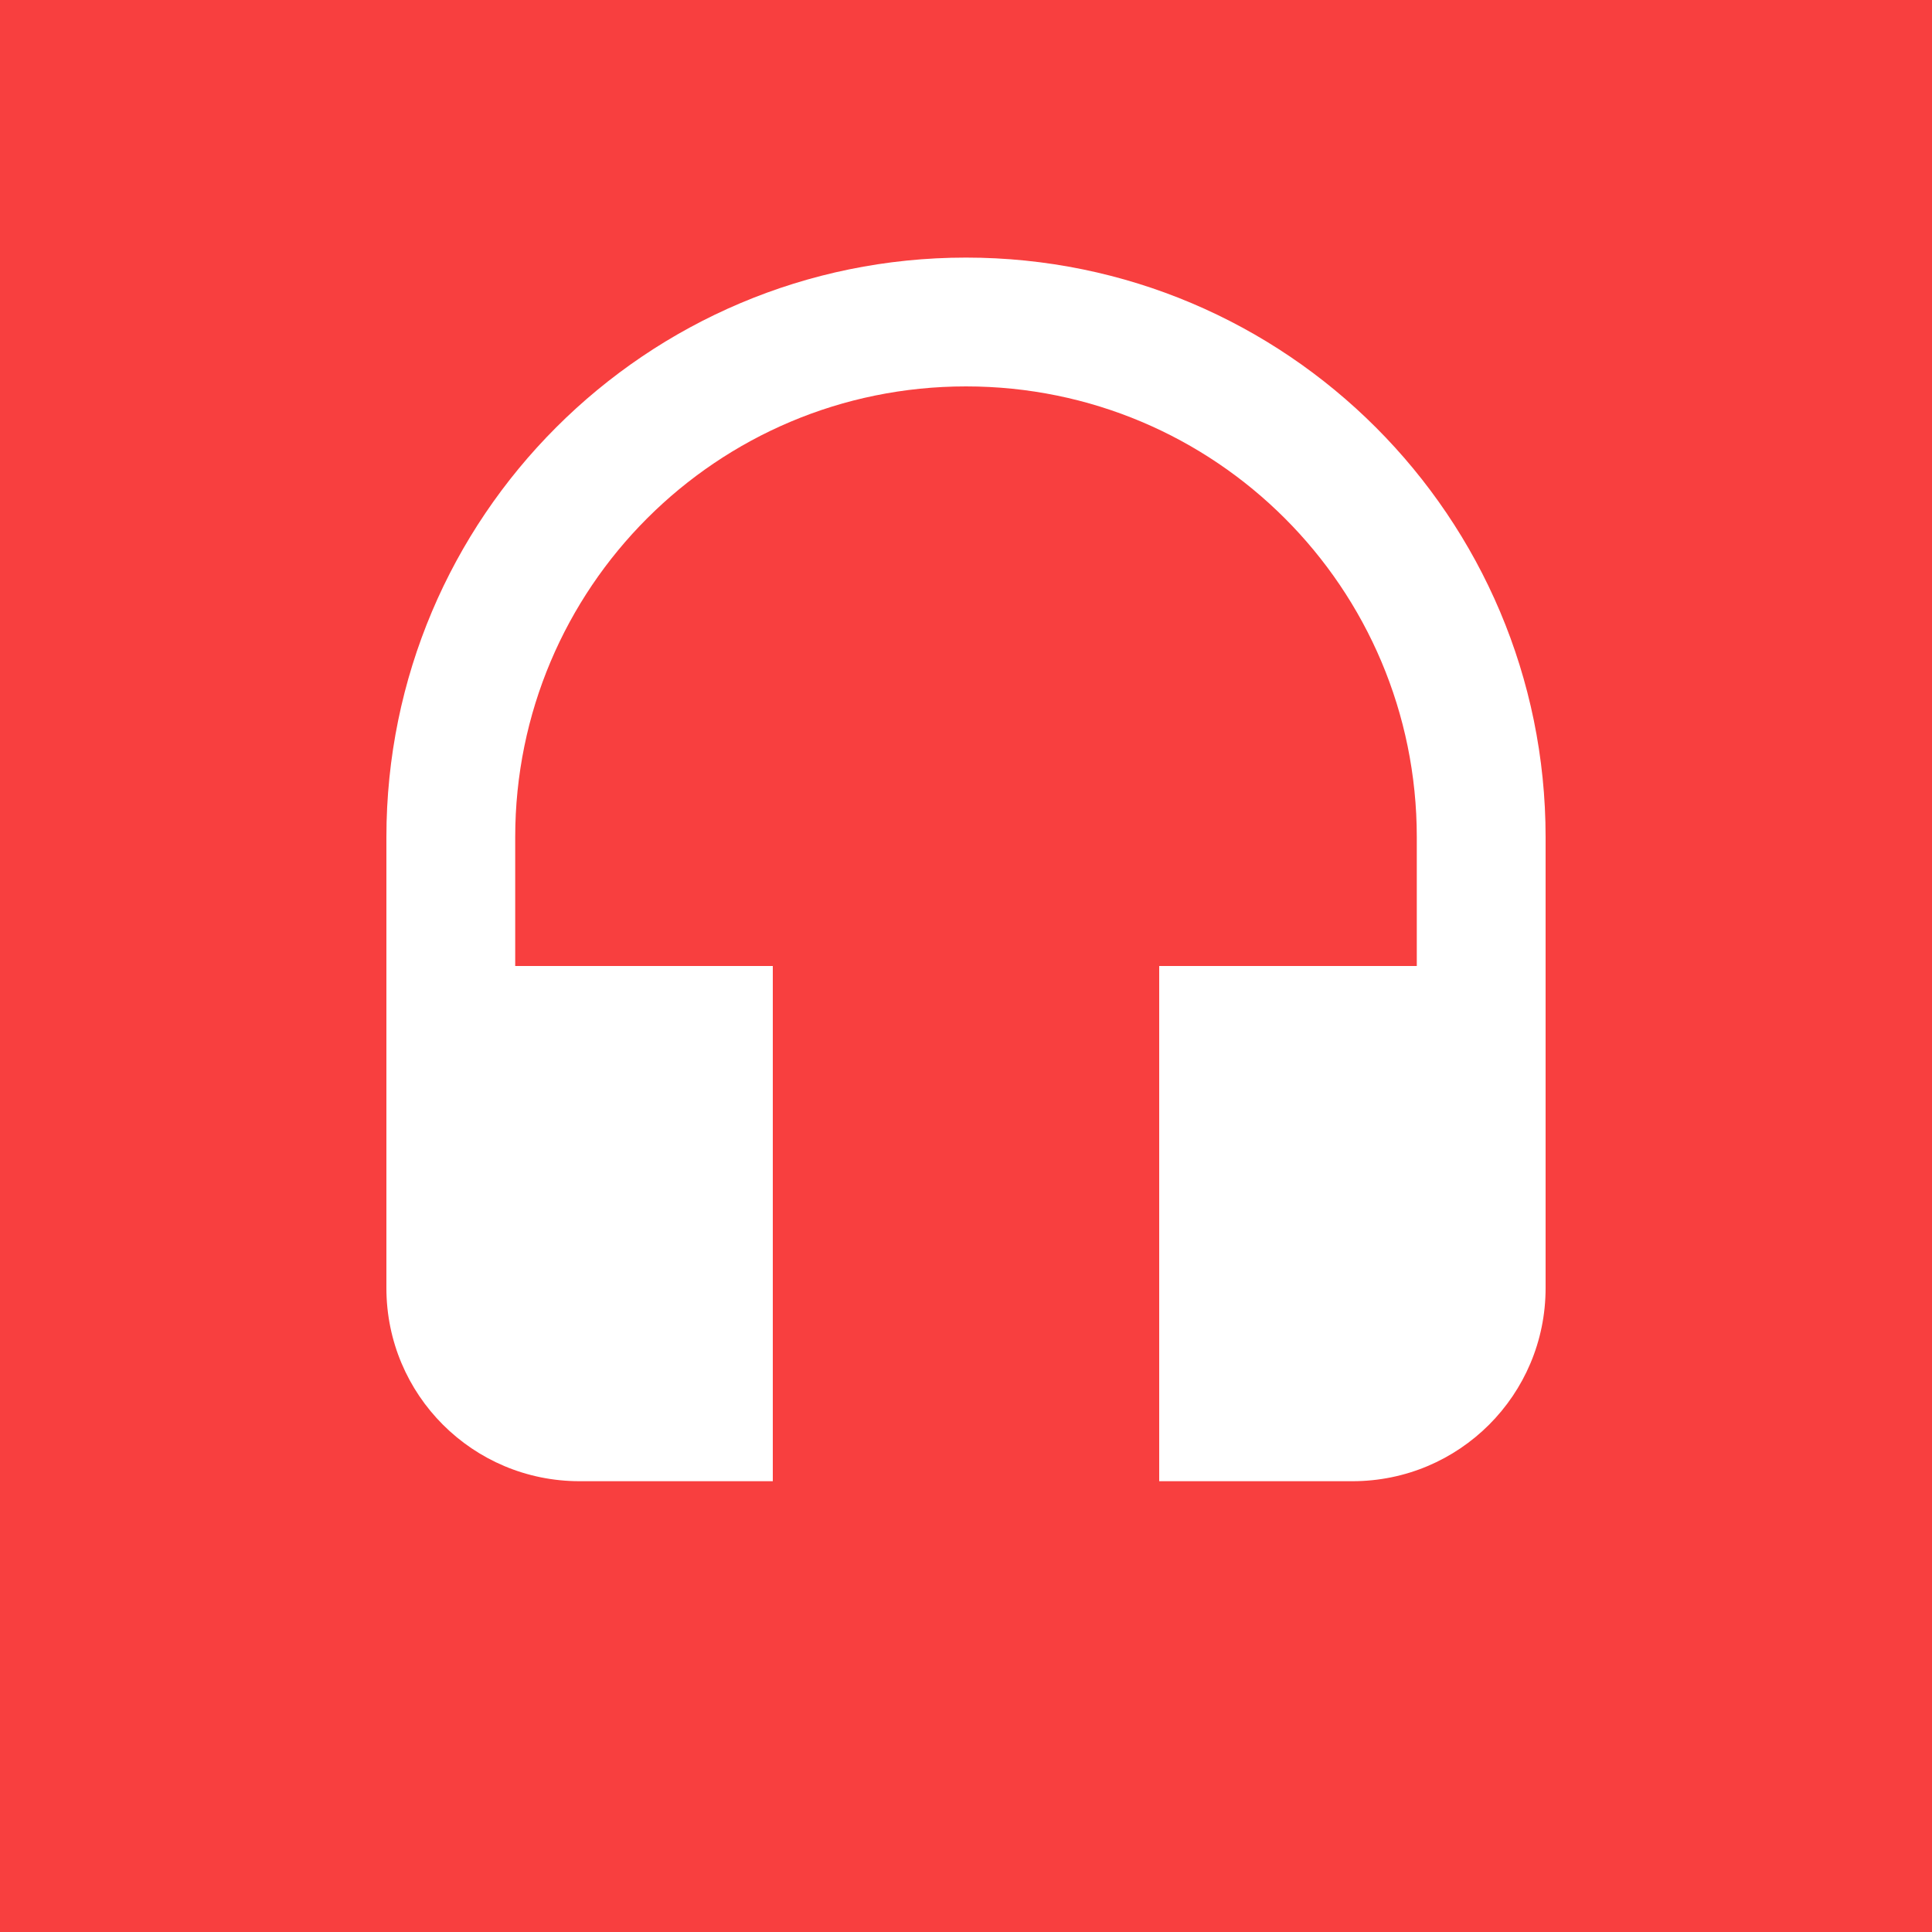
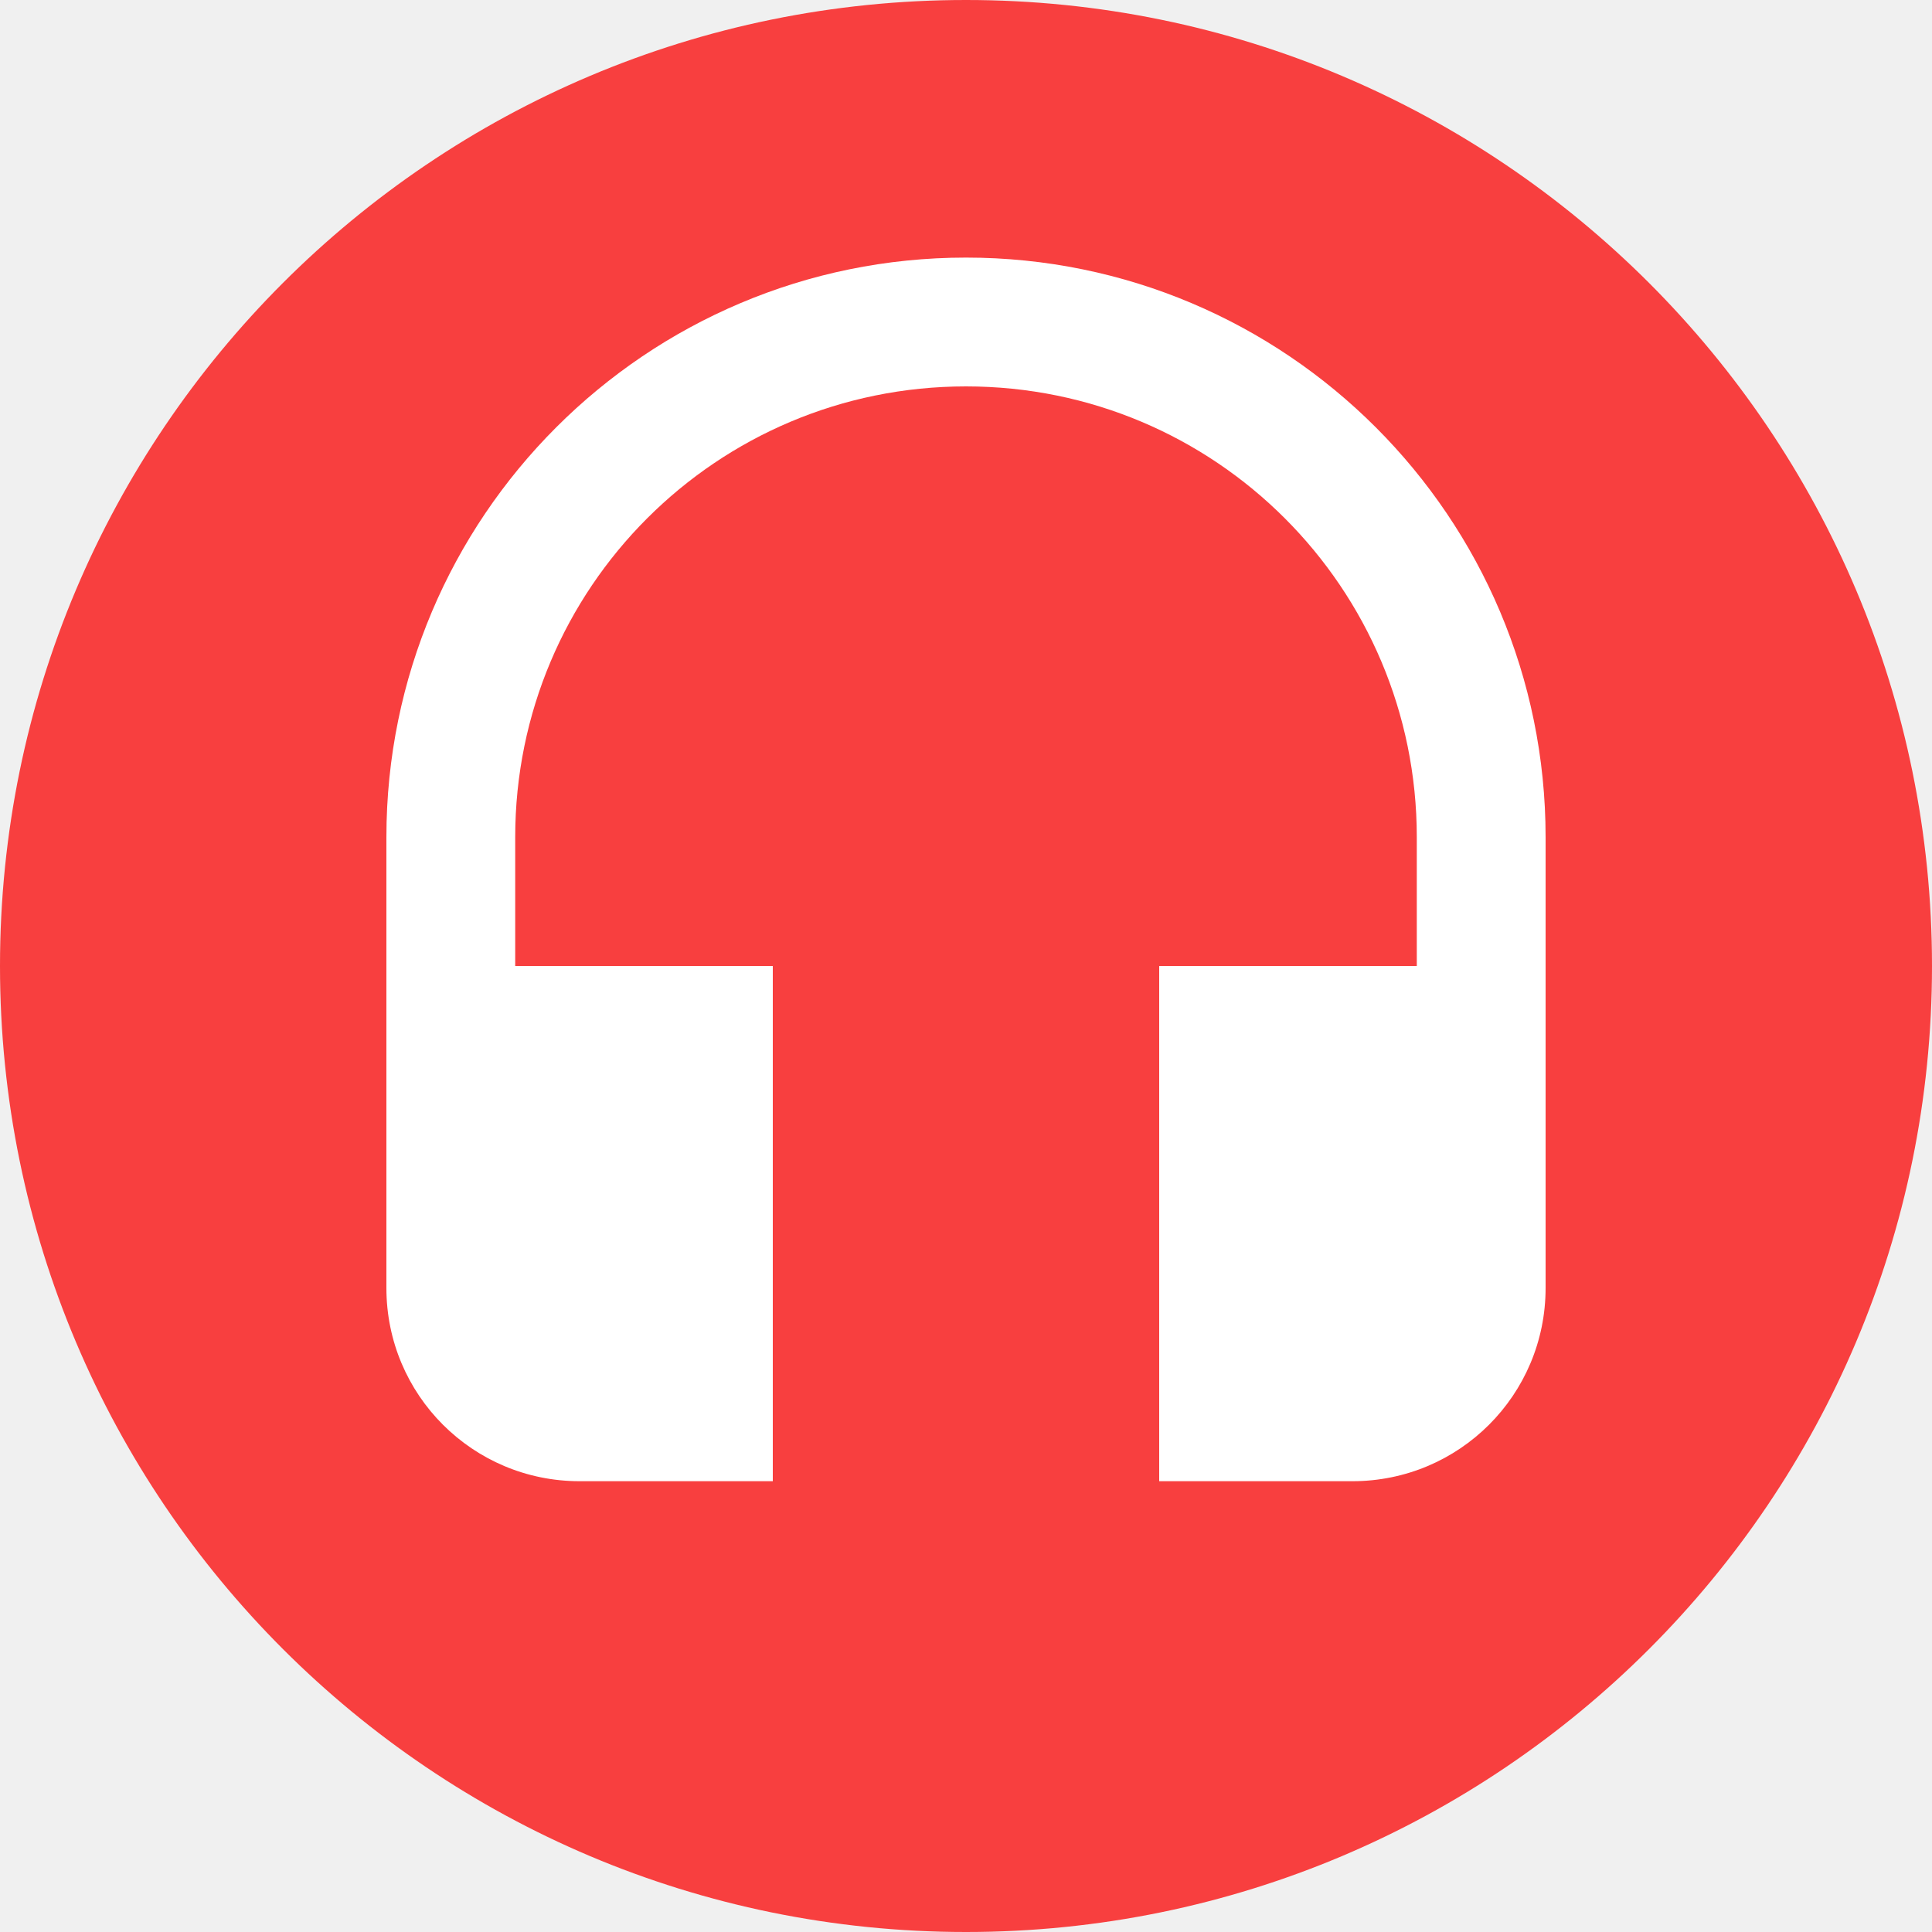
<svg xmlns="http://www.w3.org/2000/svg" width="100" height="100" viewBox="0 0 100 100" fill="none">
-   <rect width="100" height="100" fill="#F83F3F" />
+   <circle cx="50" cy="50" r="50" fill="#F83F3F" />
  <path d="M50 13.333C33.433 13.333 20 26.767 20 43.333V66.667C20 72.2 24.467 76.667 30 76.667H40V50H26.667V43.333C26.667 30.433 37.1 20 50 20C62.9 20 73.333 30.433 73.333 43.333V50H60V76.667H70C75.533 76.667 80 72.2 80 66.667V43.333C80 26.767 66.567 13.333 50 13.333Z" fill="white" />
</svg>
